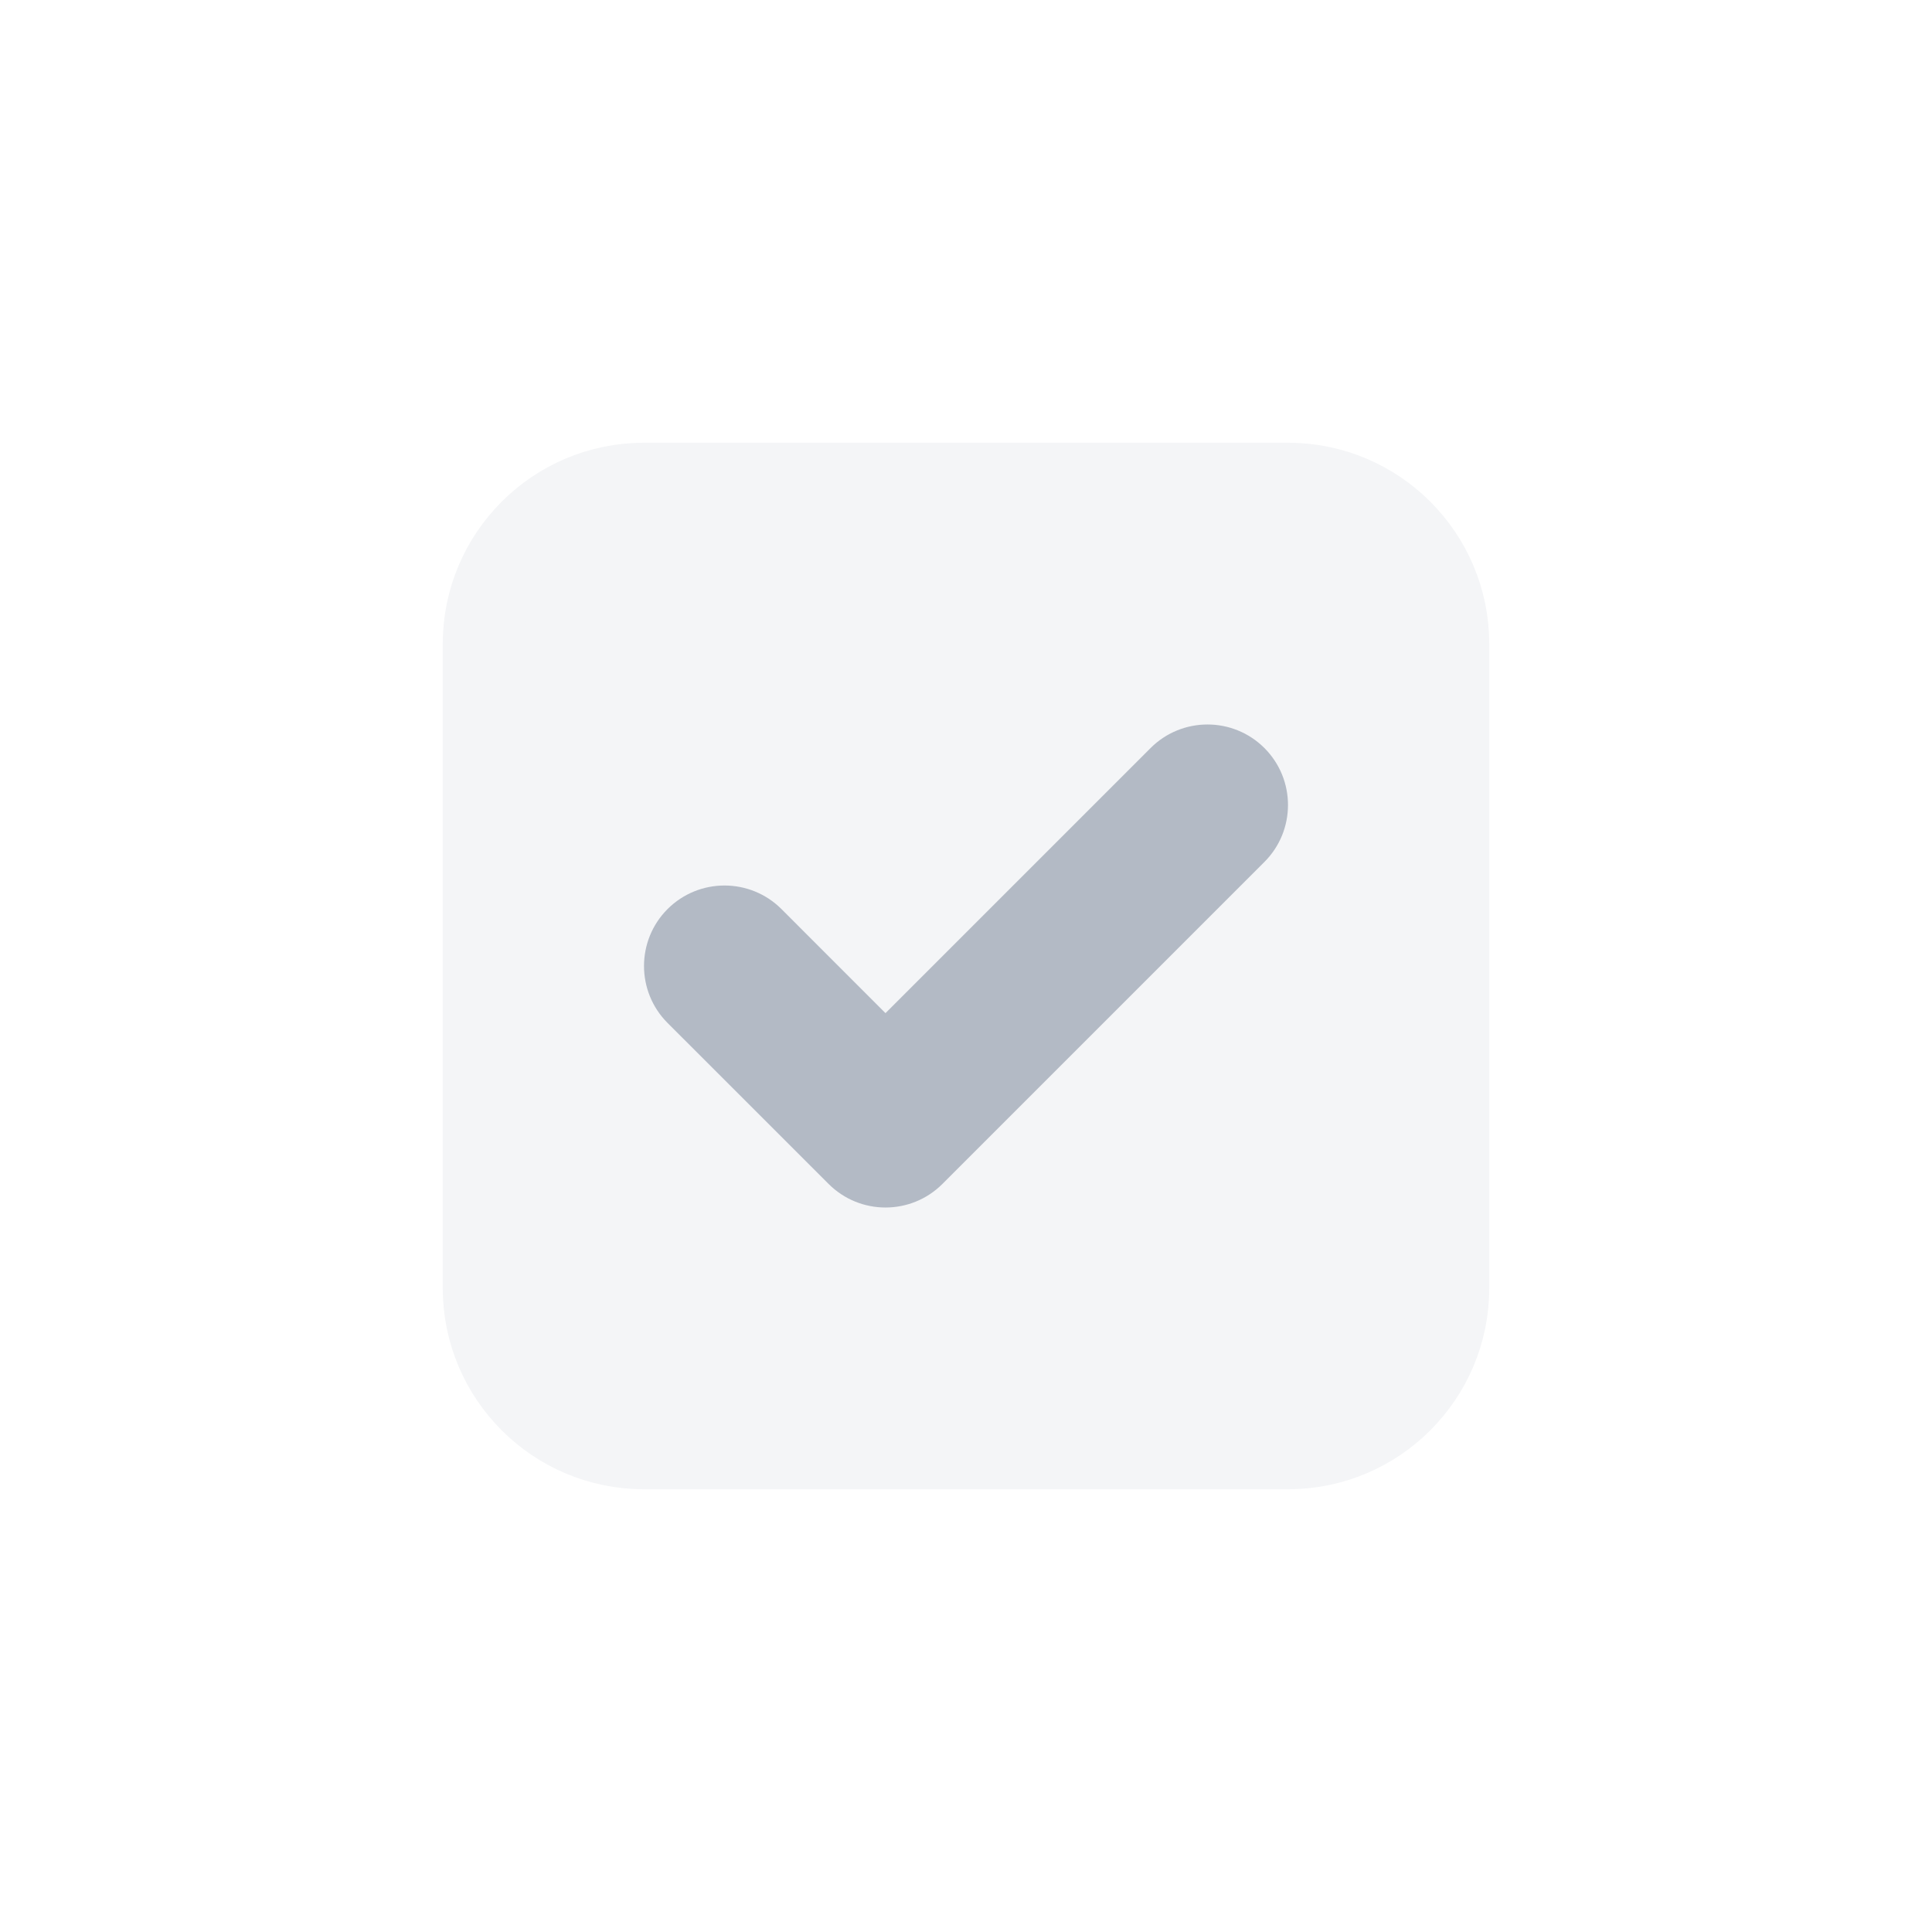
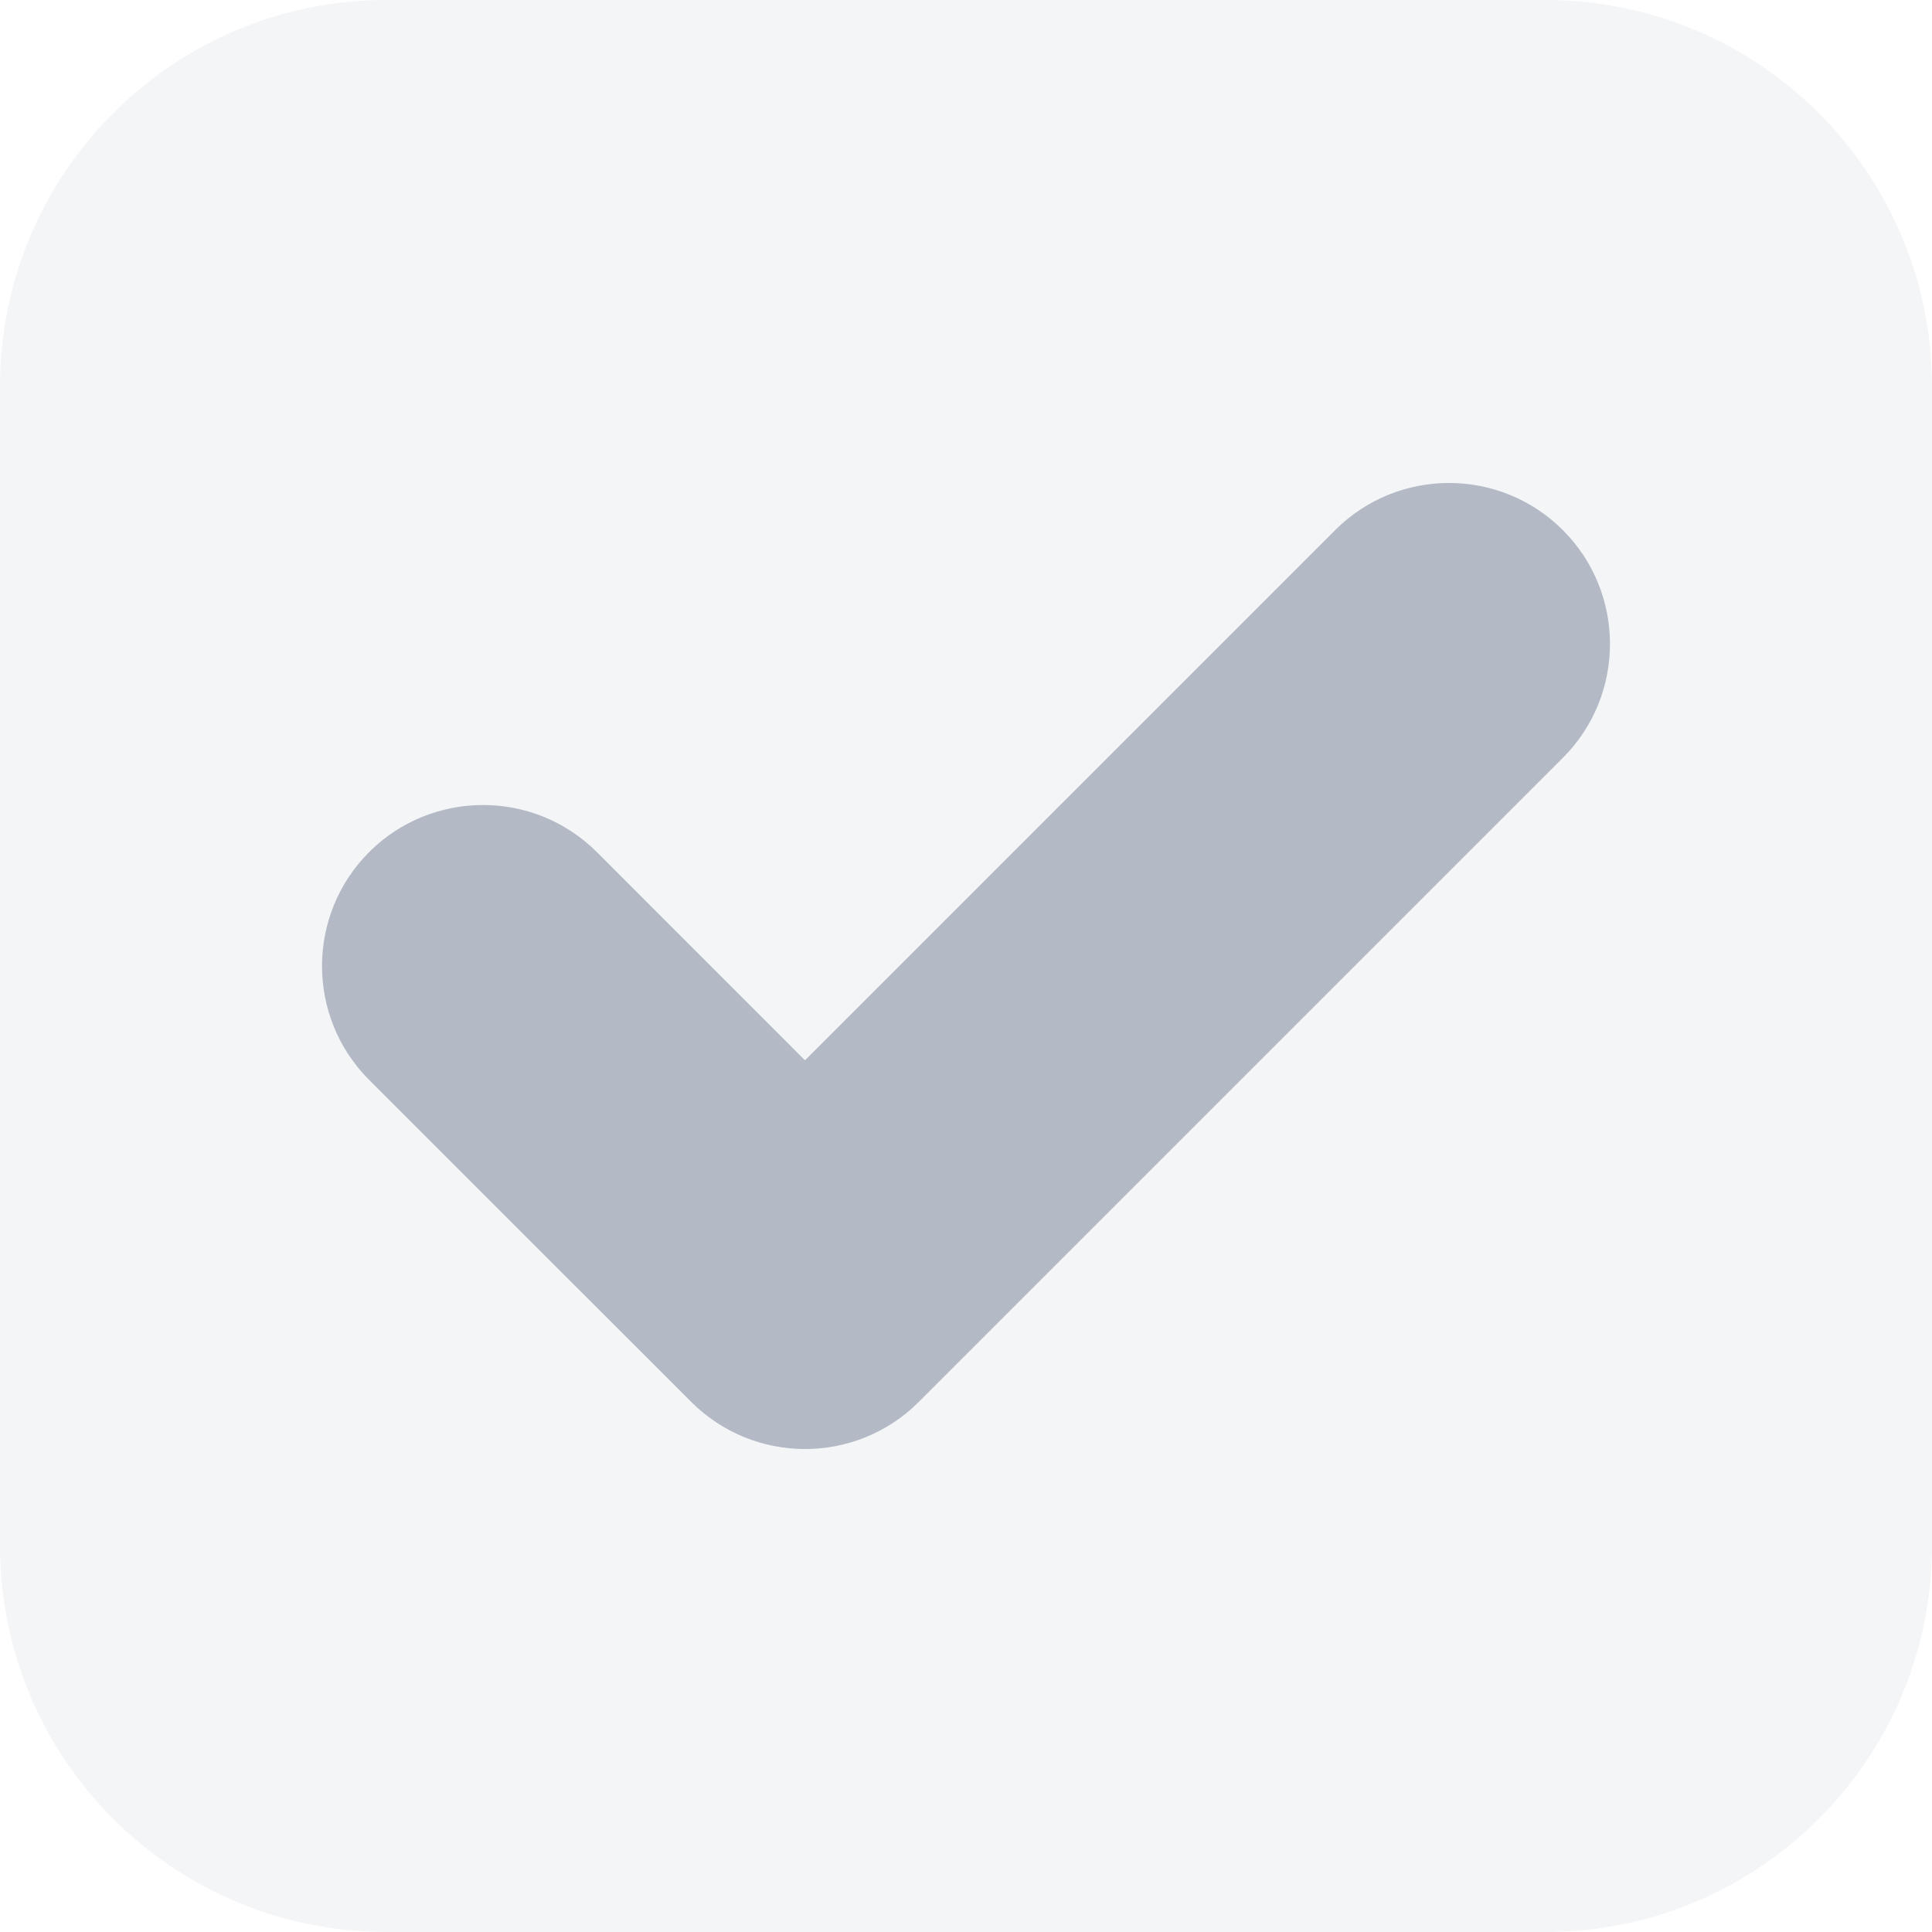
- <svg xmlns="http://www.w3.org/2000/svg" width="40px" height="40px" viewBox="0 0 40 40" version="1.1">
-   <g id="ucb-checkbox_checked-disabled" stroke="none" stroke-width="1" fill="none" fill-rule="evenodd">
-     <g id="Checkbox-/-Checkbox-/-Checked-disabled">
-       <rect id="Container" x="0" y="0" width="40" height="40" />
-       <rect id="Background" stroke="#F4F5F7" stroke-width="1.667" fill="#F4F5F7" fill-rule="evenodd" x="10" y="10" width="20" height="20" rx="3.333" />
-       <g id="icon/checkbox" fill="#B3BAC5" fill-rule="evenodd">
-         <path d="M16.179,18.821 C15.528,18.171 14.472,18.171 13.821,18.821 C13.171,19.472 13.171,20.528 13.821,21.179 L17.155,24.512 C17.806,25.163 18.861,25.163 19.512,24.512 L26.179,17.845 C26.829,17.194 26.829,16.139 26.179,15.488 C25.528,14.837 24.472,14.837 23.821,15.488 L18.333,20.976 L16.179,18.821 Z" id="Stroke" />
-       </g>
+ <svg xmlns="http://www.w3.org/2000/svg" width="20px" height="20px" viewBox="0 0 20 20" version="1.1">
+   <g id="btn_decision_hospital_checked-disabled" stroke="none" stroke-width="1" fill="none" fill-rule="evenodd">
+     <rect id="Container" x="-10" y="-10" width="40" height="40" />
+     <rect id="Background" fill="#F4F5F7" x="-3.55271368e-15" y="-3.55271368e-15" width="20" height="20" rx="4" />
+     <g id="icon/checkbox" transform="translate(3, 5)" fill="#B3BAC5">
+       <path d="M3.179,3.821 C2.528,3.171 1.472,3.171 0.821,3.821 C0.171,4.472 0.171,5.528 0.821,6.179 L4.155,9.512 C4.806,10.163 5.861,10.163 6.512,9.512 L13.179,2.845 C13.829,2.194 13.829,1.139 13.179,0.488 C12.528,-0.163 11.472,-0.163 10.821,0.488 L5.333,5.976 L3.179,3.821 Z" id="Stroke" />
    </g>
  </g>
</svg>
